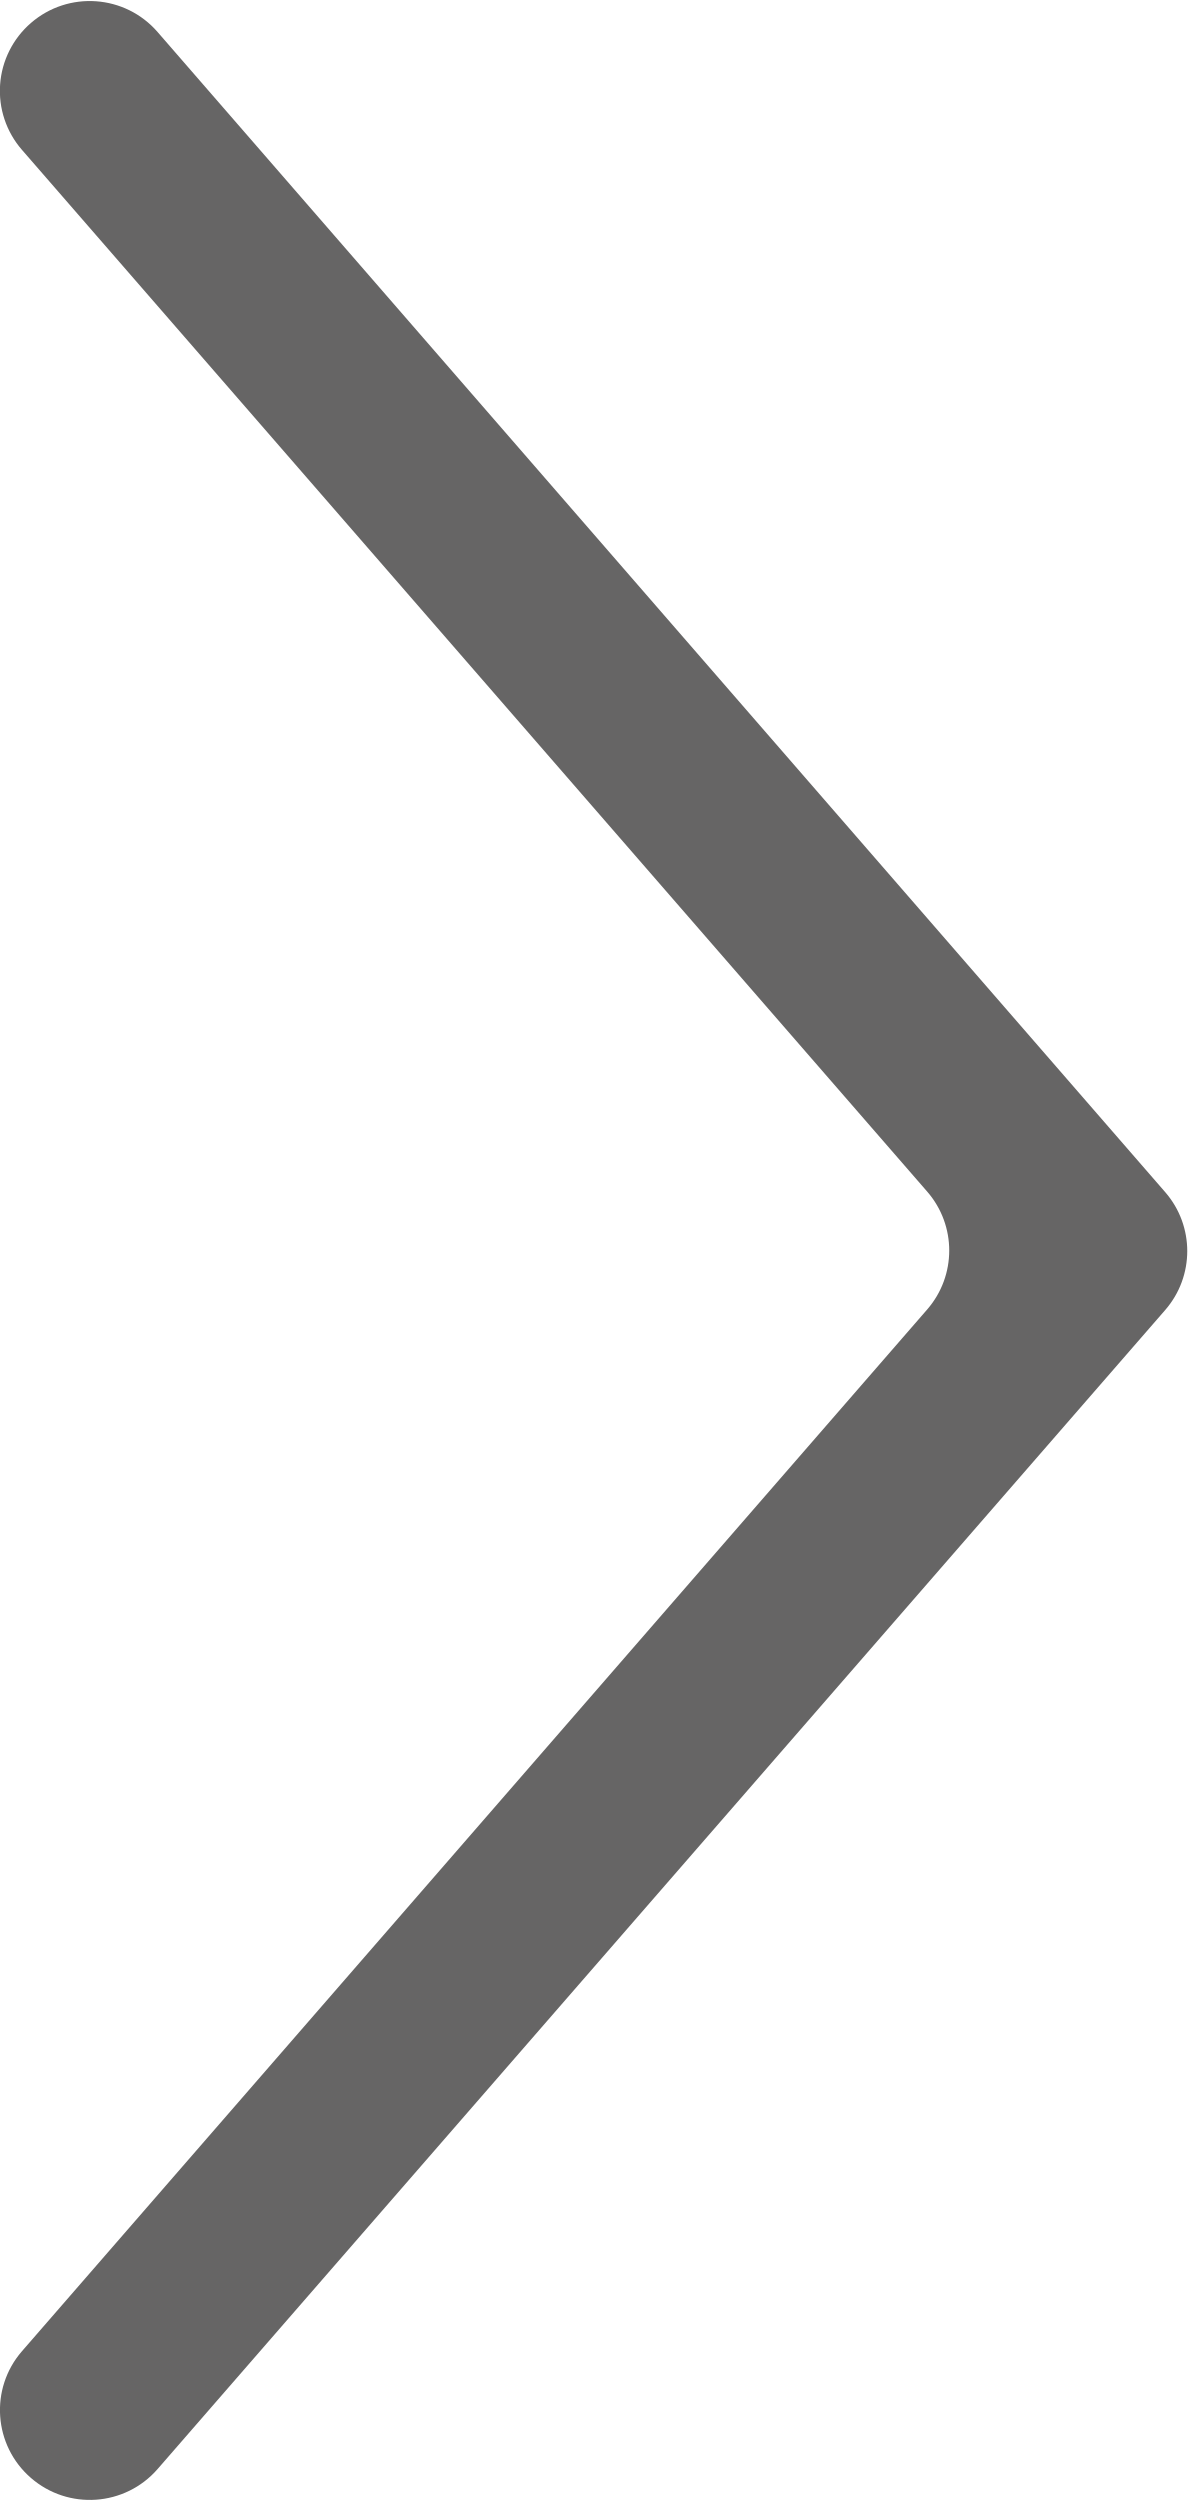
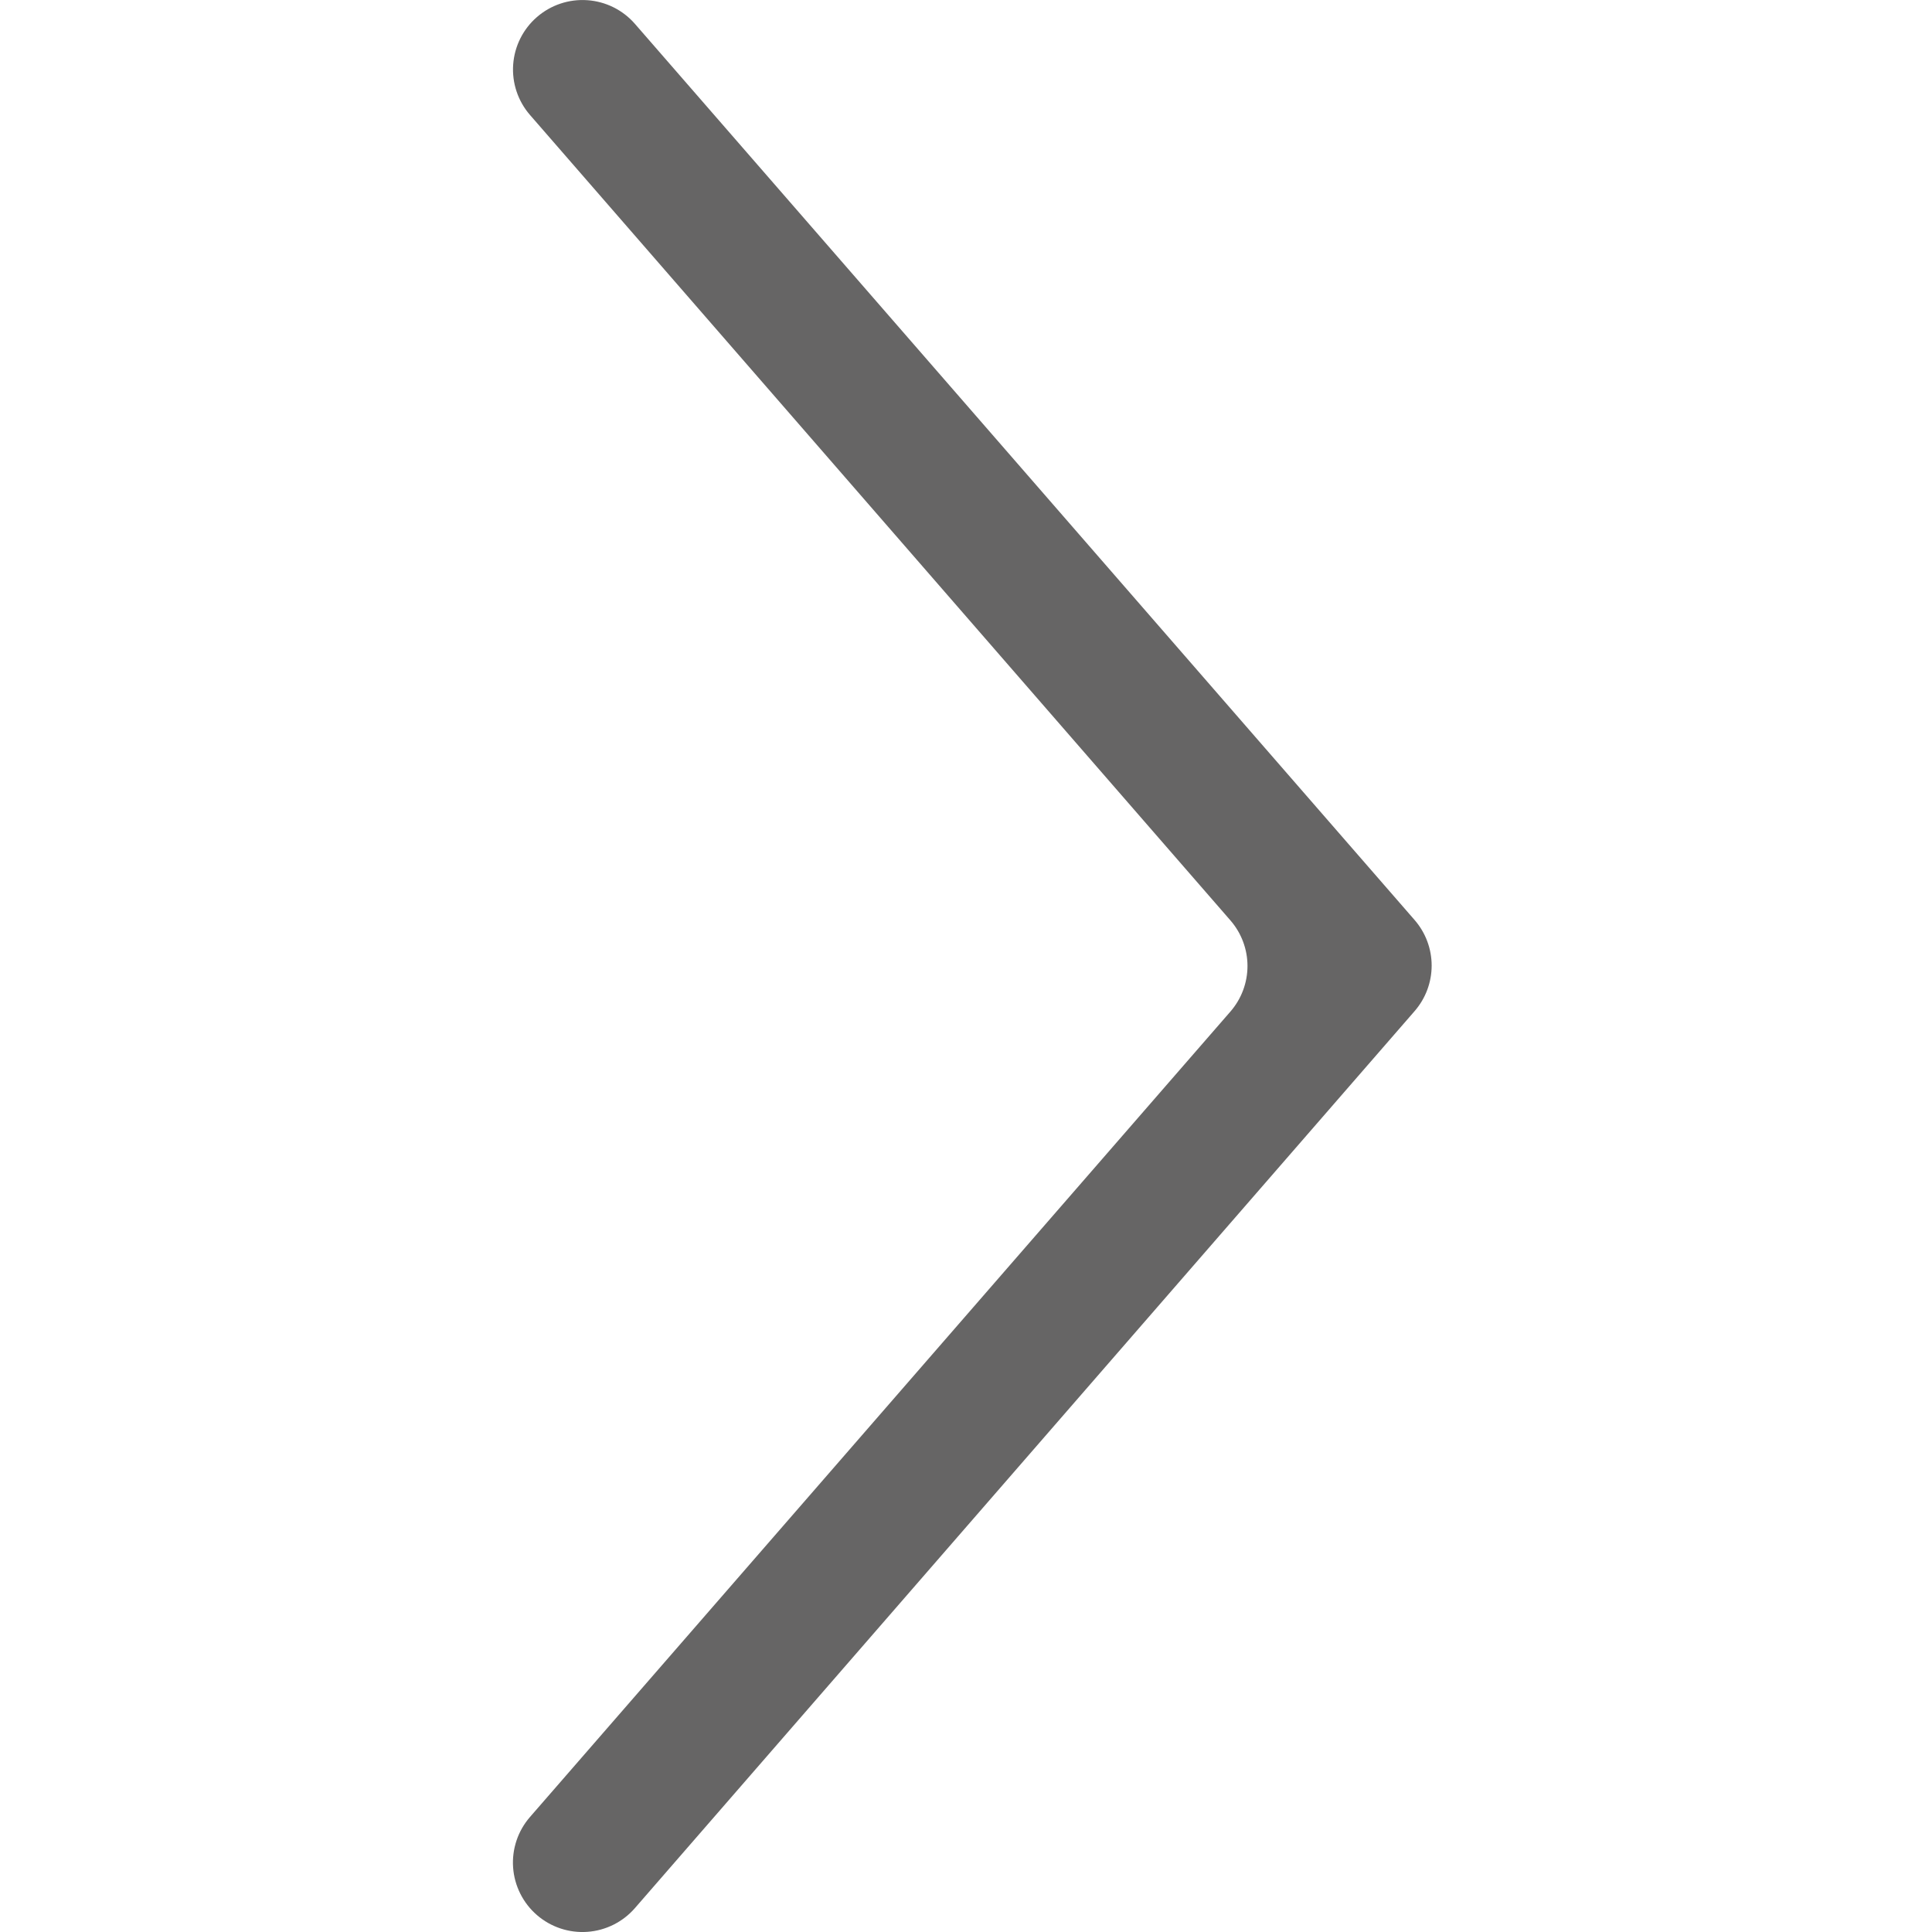
- <svg xmlns="http://www.w3.org/2000/svg" viewBox="0 0 66.09 139.17">
-   <defs>
-     <style>.cls-1{fill:#666565;}</style>
-   </defs>
-   <g id="レイヤー_2" data-name="レイヤー 2">
-     <g id="レイヤー_8" data-name="レイヤー 8">
-       <path class="cls-1" d="M1.72,137.94h0a5,5,0,0,1-.5-7.05l50.4-58a5,5,0,0,0,0-6.55l-50.4-58a5,5,0,0,1,.5-7.06h0a5,5,0,0,1,7.05.5l56.1,64.59a5,5,0,0,1,0,6.55L8.77,137.45A5,5,0,0,1,1.72,137.94Z" />
-     </g>
-   </g>
+ <svg xmlns="http://www.w3.org/2000/svg" width="139" height="139" viewBox="0 0 139 139" fill="none">
+   <path d="M38.63 137.781C38.133 137.351 37.726 136.827 37.432 136.24C37.138 135.652 36.962 135.013 36.916 134.357C36.869 133.702 36.953 133.044 37.161 132.421C37.369 131.798 37.699 131.222 38.13 130.726L88.53 72.771C89.318 71.863 89.752 70.701 89.752 69.499C89.752 68.297 89.318 67.135 88.53 66.226L38.13 8.271C37.262 7.271 36.827 5.966 36.921 4.646C37.015 3.325 37.629 2.095 38.63 1.227C39.63 0.358 40.934 -0.078 42.256 0.014C43.578 0.105 44.81 0.718 45.68 1.716L101.78 66.196C102.568 67.105 103.002 68.267 103.002 69.469C103.002 70.671 102.568 71.833 101.78 72.741L45.68 137.281C44.811 138.281 43.58 138.895 42.258 138.989C40.937 139.083 39.631 138.648 38.63 137.781Z" fill="#666565" />
</svg>
